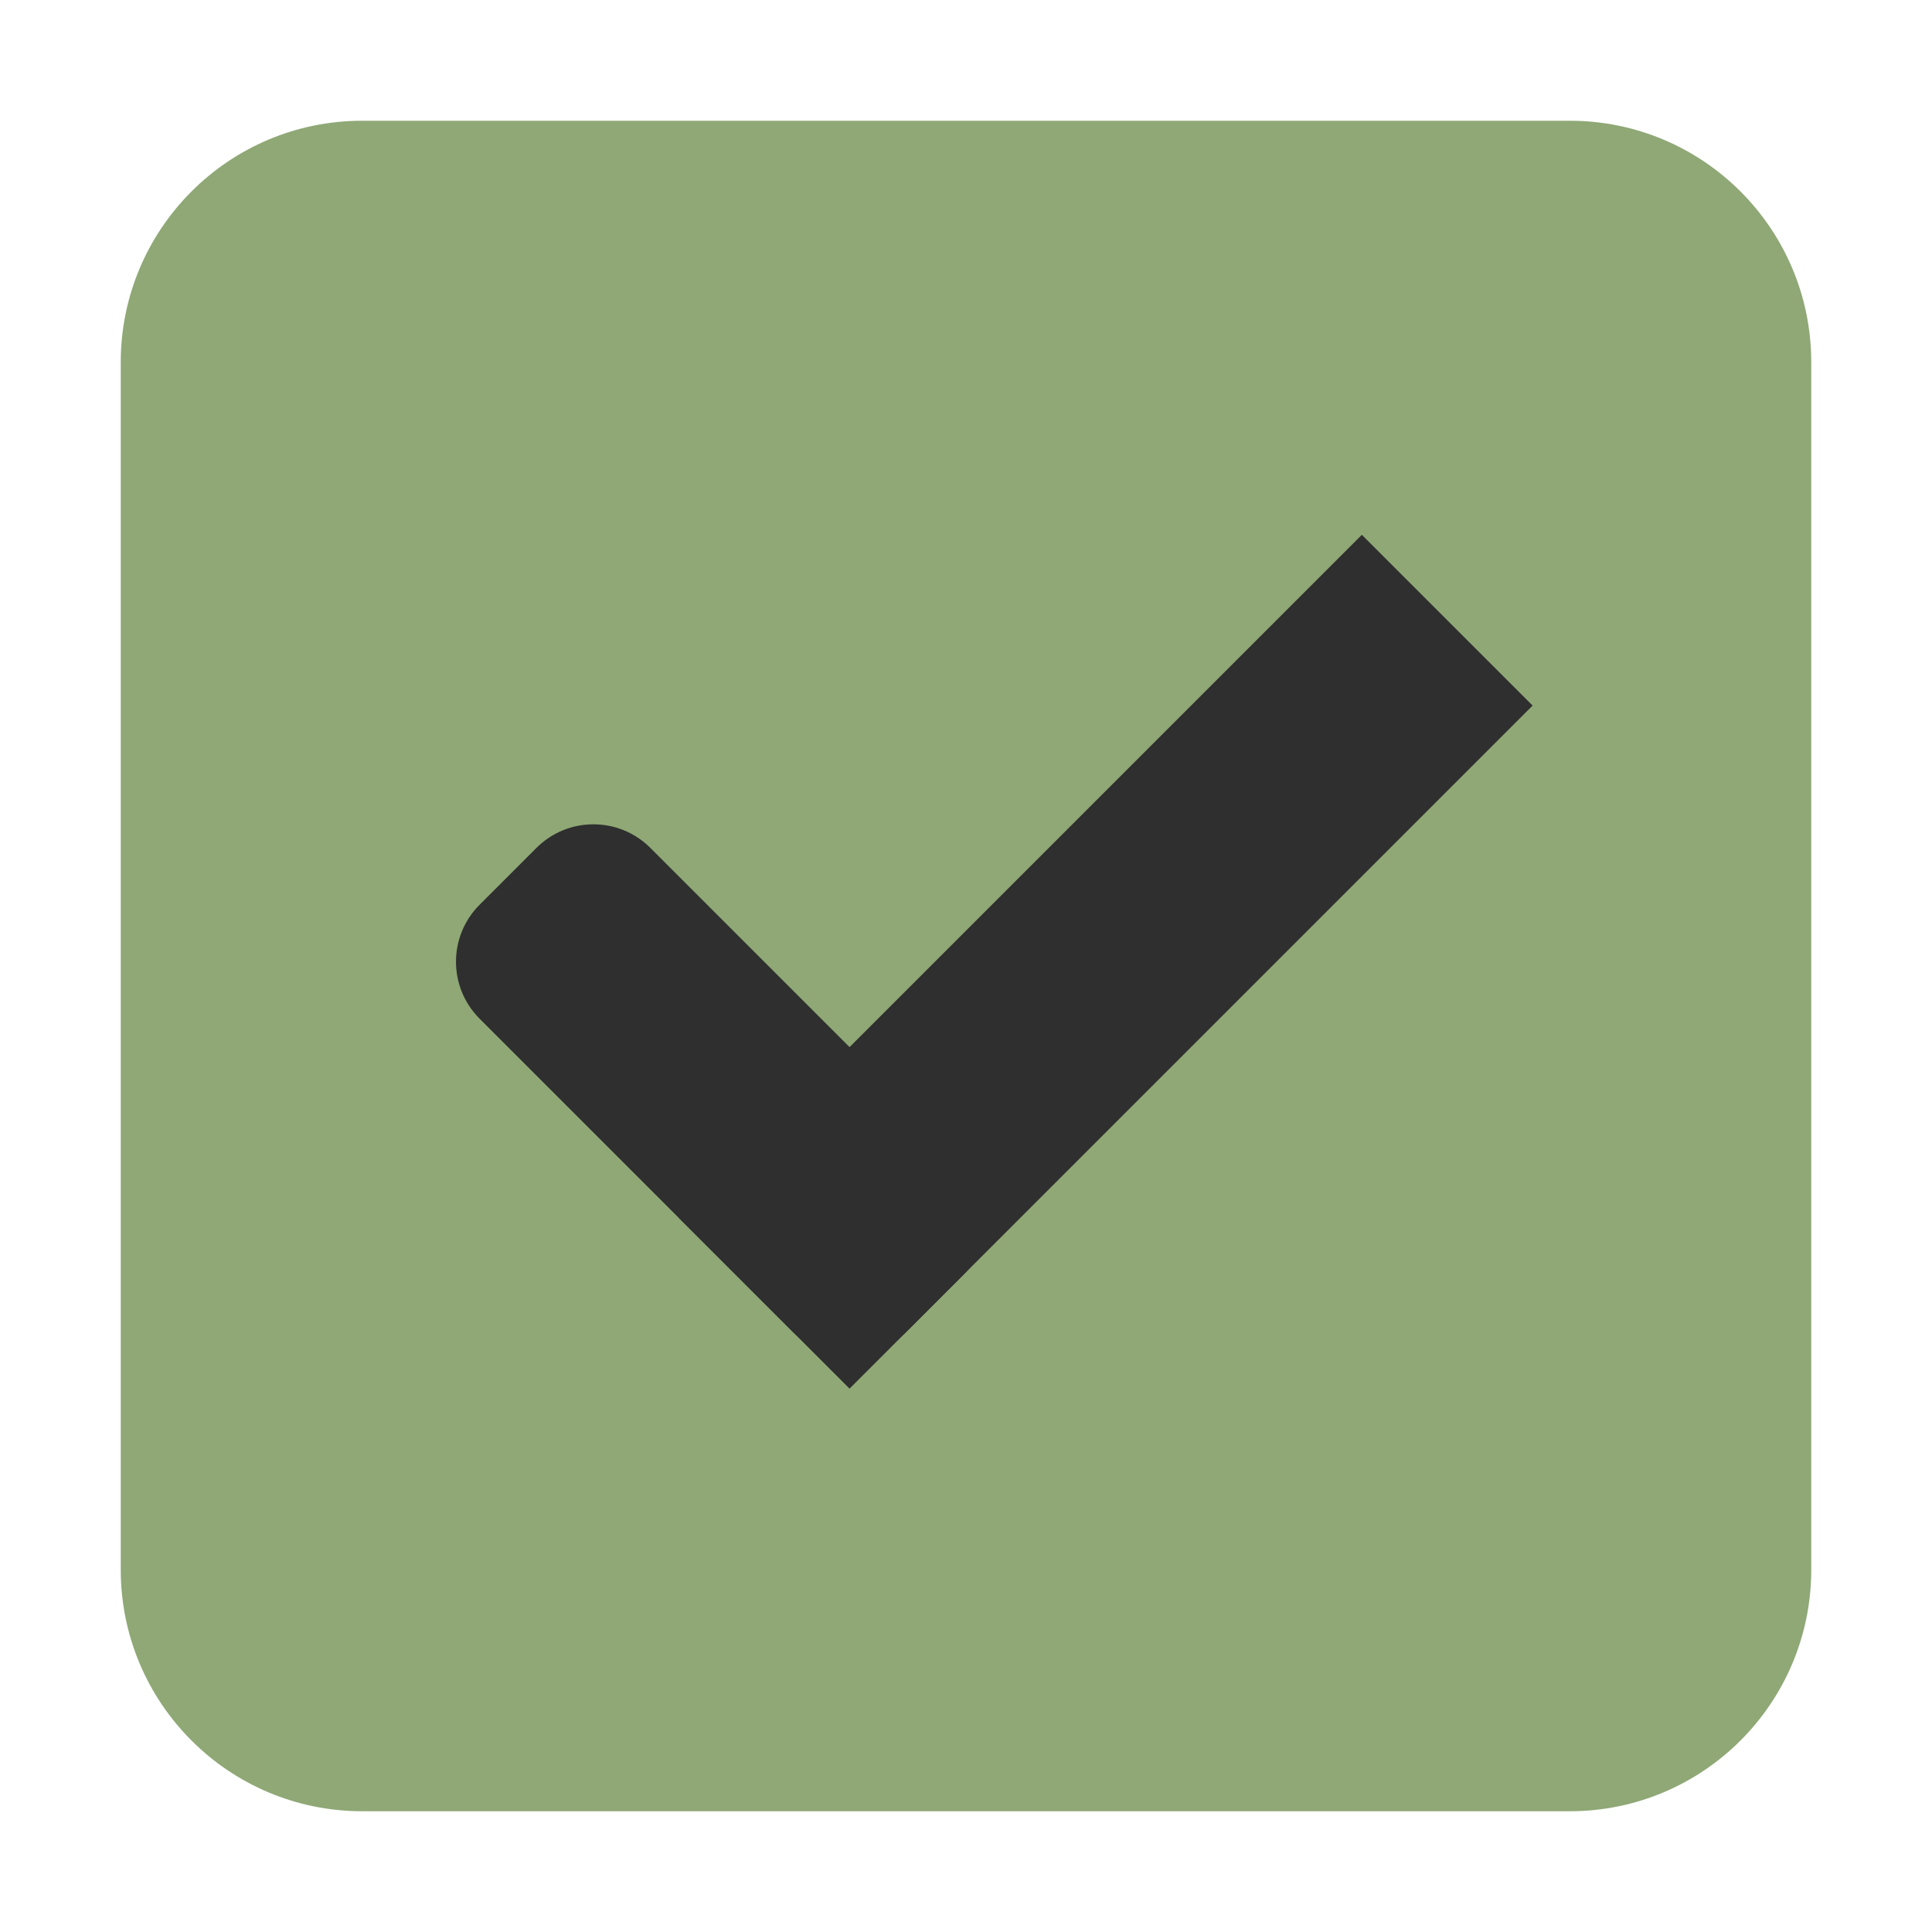
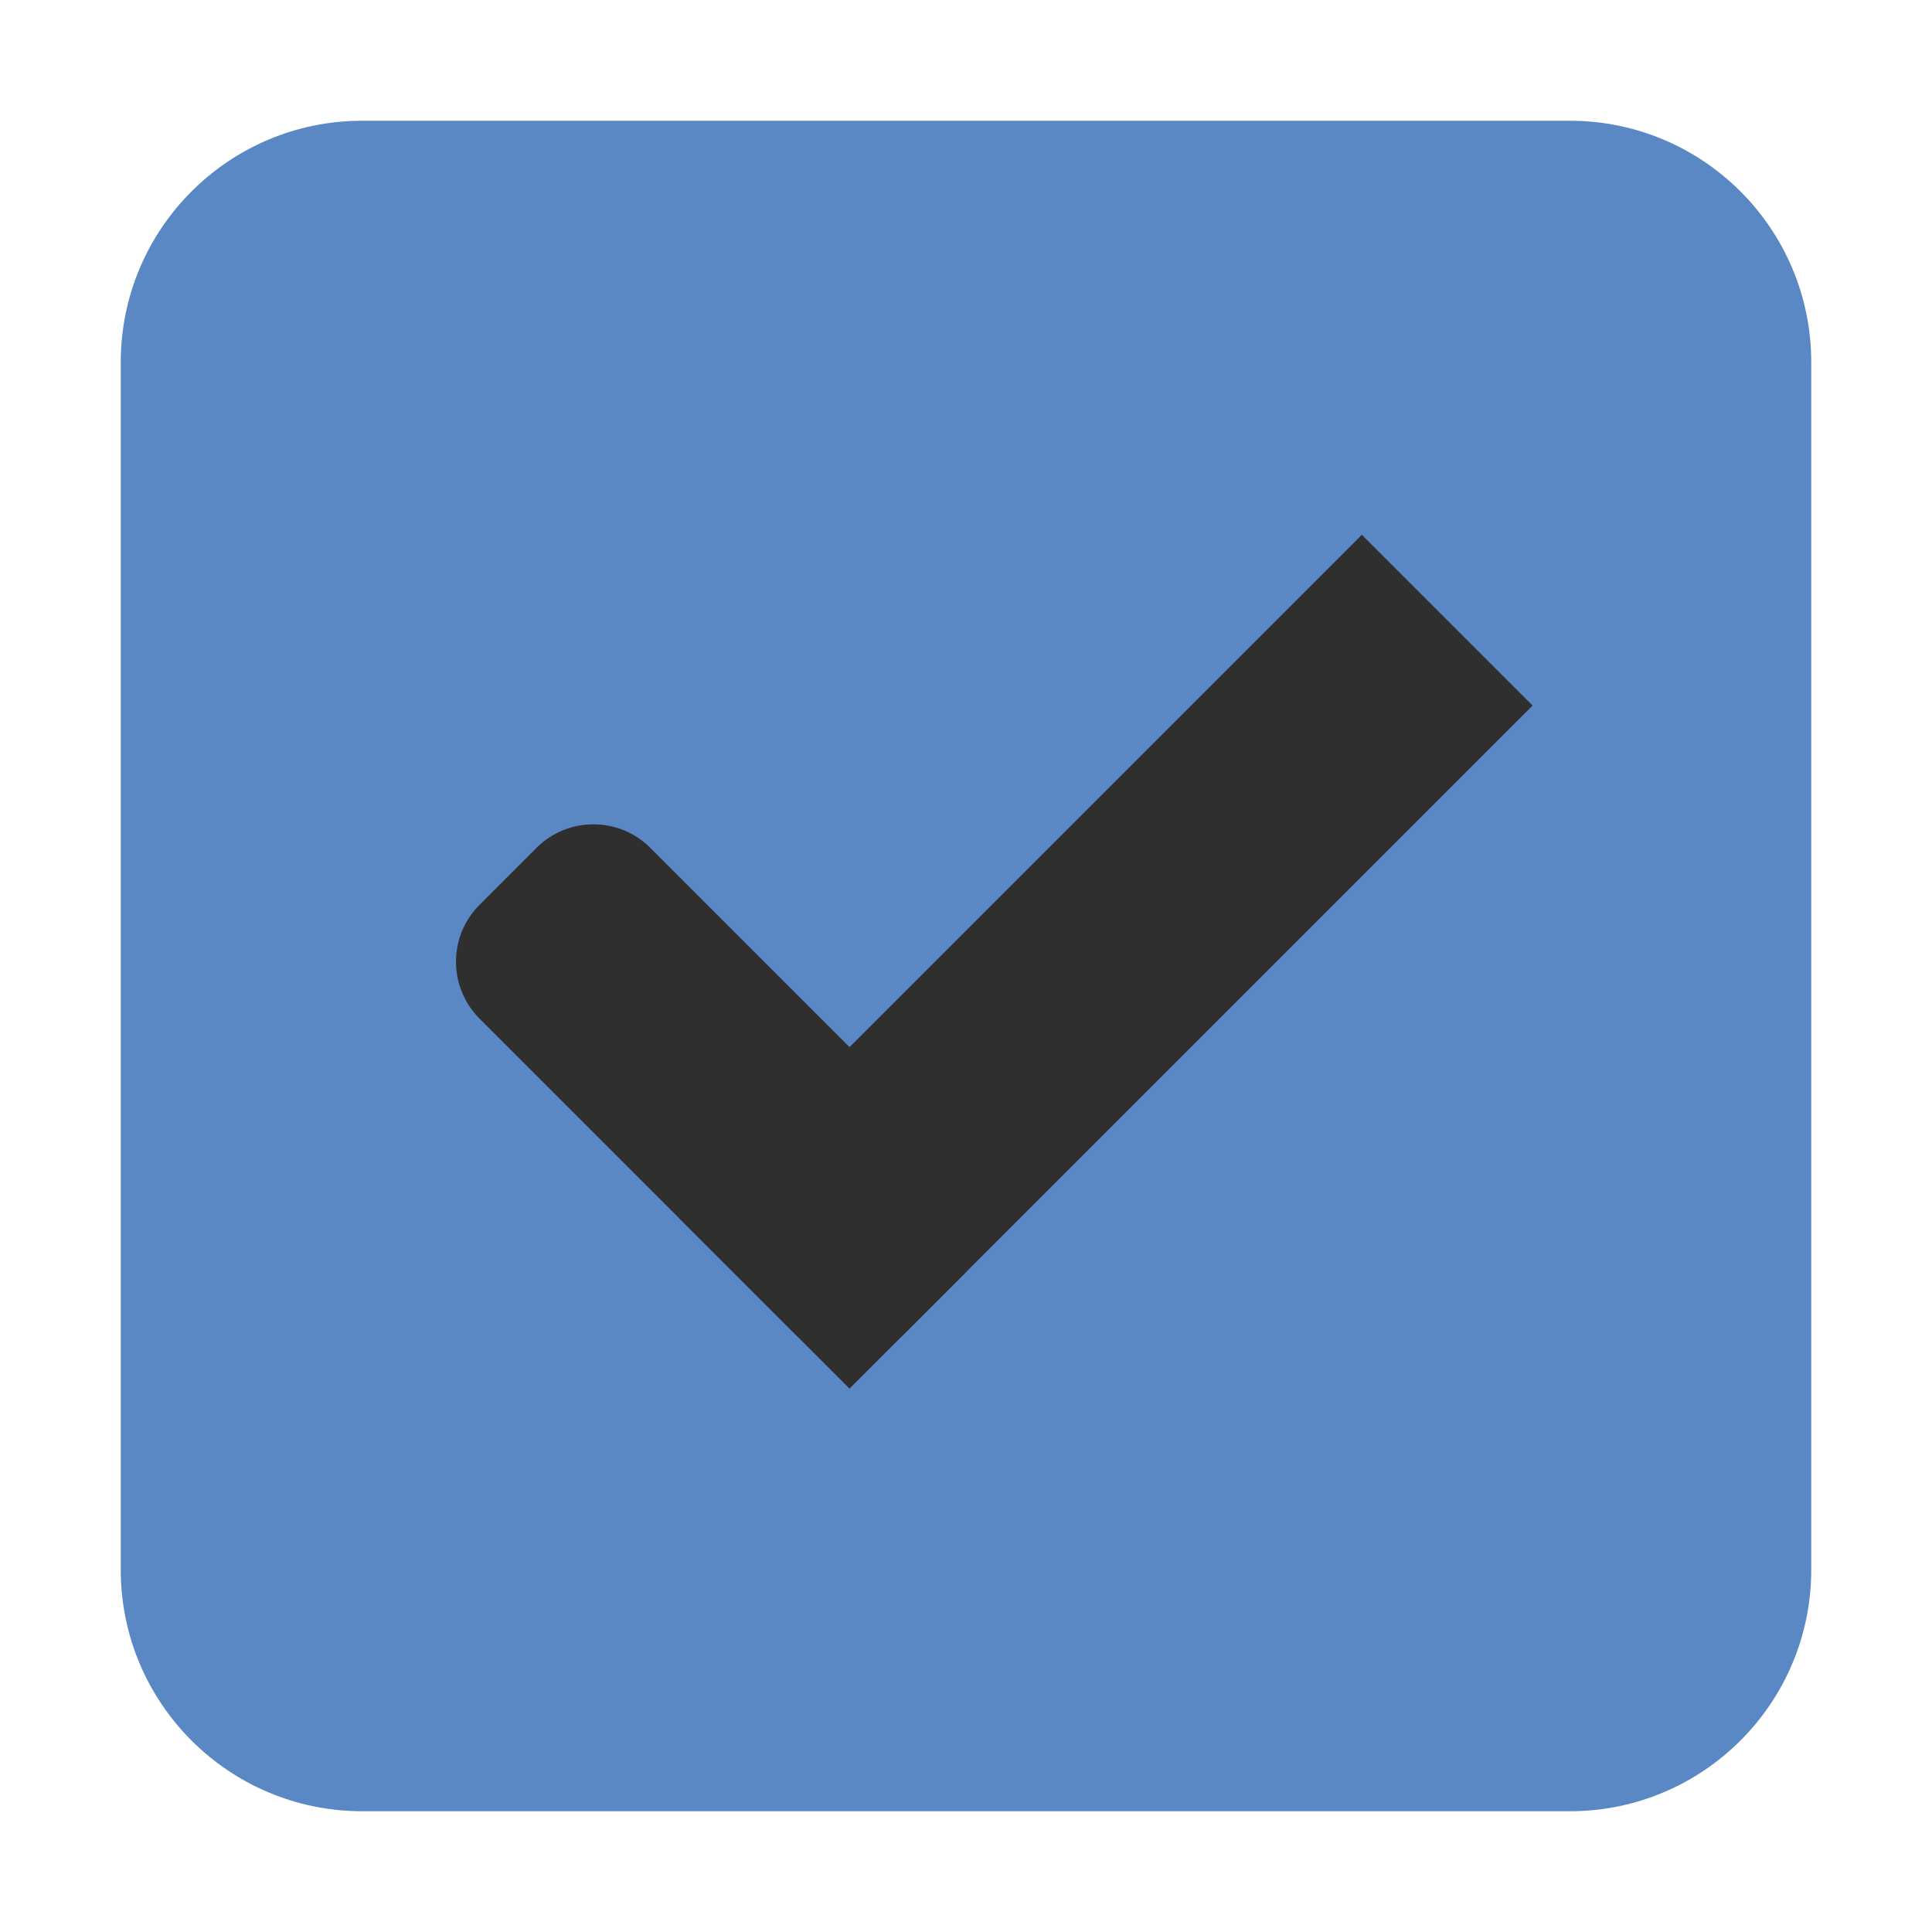
<svg xmlns="http://www.w3.org/2000/svg" width="16" height="16" id="svg2" version="1.1">
  <defs id="defs4">
    <linearGradient id="linearGradient3768-6">
      <stop style="stop-color:#0f0f0f;stop-opacity:1;" offset="0" id="stop3770-6" />
      <stop id="stop3778-2" offset="0.078" style="stop-color:#171717;stop-opacity:1;" />
      <stop style="stop-color:#171717;stop-opacity:1;" offset="0.974" id="stop3774-0" />
      <stop style="stop-color:#1b1b1b;stop-opacity:1;" offset="1" id="stop3776-1" />
    </linearGradient>
  </defs>
  <g id="layer1" transform="translate(0,-1036.362)">
    <g transform="translate(-36,1036)" style="display:inline;opacity:1" id="checkbox-checked-dark">
      <g id="checkbox-unchecked-5-59" style="display:inline" transform="translate(19,0)">
        <g id="sdsd-7-54">
          <g transform="translate(0,-30)" id="scdsdcd-5-8">
            <g transform="matrix(0.9295198,0,0,0.9291437,-156.7507,-212.9618)" id="g15812-6-6-1-5-4" style="display:inline">
              <g style="display:inline" id="g5489-2-9-6-8-8-53-5" transform="matrix(0.5089163,0,0,0.5173982,161.7932,197.5643)">
                <g id="g5428-8-1-4-0-0-4-2" />
              </g>
            </g>
            <rect style="color:#000000;display:inline;overflow:visible;visibility:visible;fill:none;stroke:none;stroke-width:2;marker:none;enable-background:accumulate" id="rect13523-7-11" width="16" height="16" x="17" y="30.362" />
            <g id="g5400-6-68">
-               <rect rx="2" y="31.362" x="18" height="14" width="14" id="rect5147-9-1-5-7-6-7-4" style="color:#000000;display:inline;overflow:visible;visibility:visible;fill:#8fa876;fill-opacity:1;stroke:#000000;stroke-width:0;stroke-linecap:butt;stroke-linejoin:round;stroke-miterlimit:4;stroke-dasharray:none;stroke-dashoffset:0;stroke-opacity:1;marker:none;enable-background:accumulate" ry="2" />
+               <rect rx="2" y="31.362" x="18" height="14" width="14" id="rect5147-9-1-5-7-6-7-4" style="color:#000000;display:inline;overflow:visible;visibility:visible;fill:#5a88c5;fill-opacity:1;stroke:#000000;stroke-width:0;stroke-linecap:butt;stroke-linejoin:round;stroke-miterlimit:4;stroke-dasharray:none;stroke-dashoffset:0;stroke-opacity:1;marker:none;enable-background:accumulate" ry="2" />
            </g>
          </g>
        </g>
      </g>
      <g id="checkbox-checked-dark-7-37" transform="translate(36,-1036)" style="display:inline">
        <g id="g3981-6-4-97" transform="matrix(0.7071068,0.7071068,-0.7071068,0.7071068,729.9547,305.0582)" style="opacity:0.85;fill:#1a1a1a;fill-opacity:1" />
        <g id="g4049-2-5" transform="matrix(0.7071068,0.7071068,-0.7071068,0.7071068,727.9444,295.3112)">
          <g id="g4056-7-6" transform="translate(12.37438,11.53123)">
            <g id="g3981-0-8" transform="translate(-3,-4.999983)" style="fill:#3b3c3e;fill-opacity:1">
              <rect ry="0.667" rx="0.667" y="1033.362" x="8" height="2" width="5" id="rect3977-39-90" style="fill:#2f2f2f;fill-opacity:1;stroke:none" />
              <rect ry="0" y="1027.362" x="11" height="8" width="2" id="rect3979-7-60" style="fill:#2f2f2f;fill-opacity:1;stroke:none" />
            </g>
            <rect style="fill:#eeeeee;fill-opacity:0;stroke:none" id="rect4047-81-5" width="3" height="1" x="5" y="-8" transform="translate(0,1036.362)" />
          </g>
        </g>
      </g>
    </g>
  </g>
</svg>
